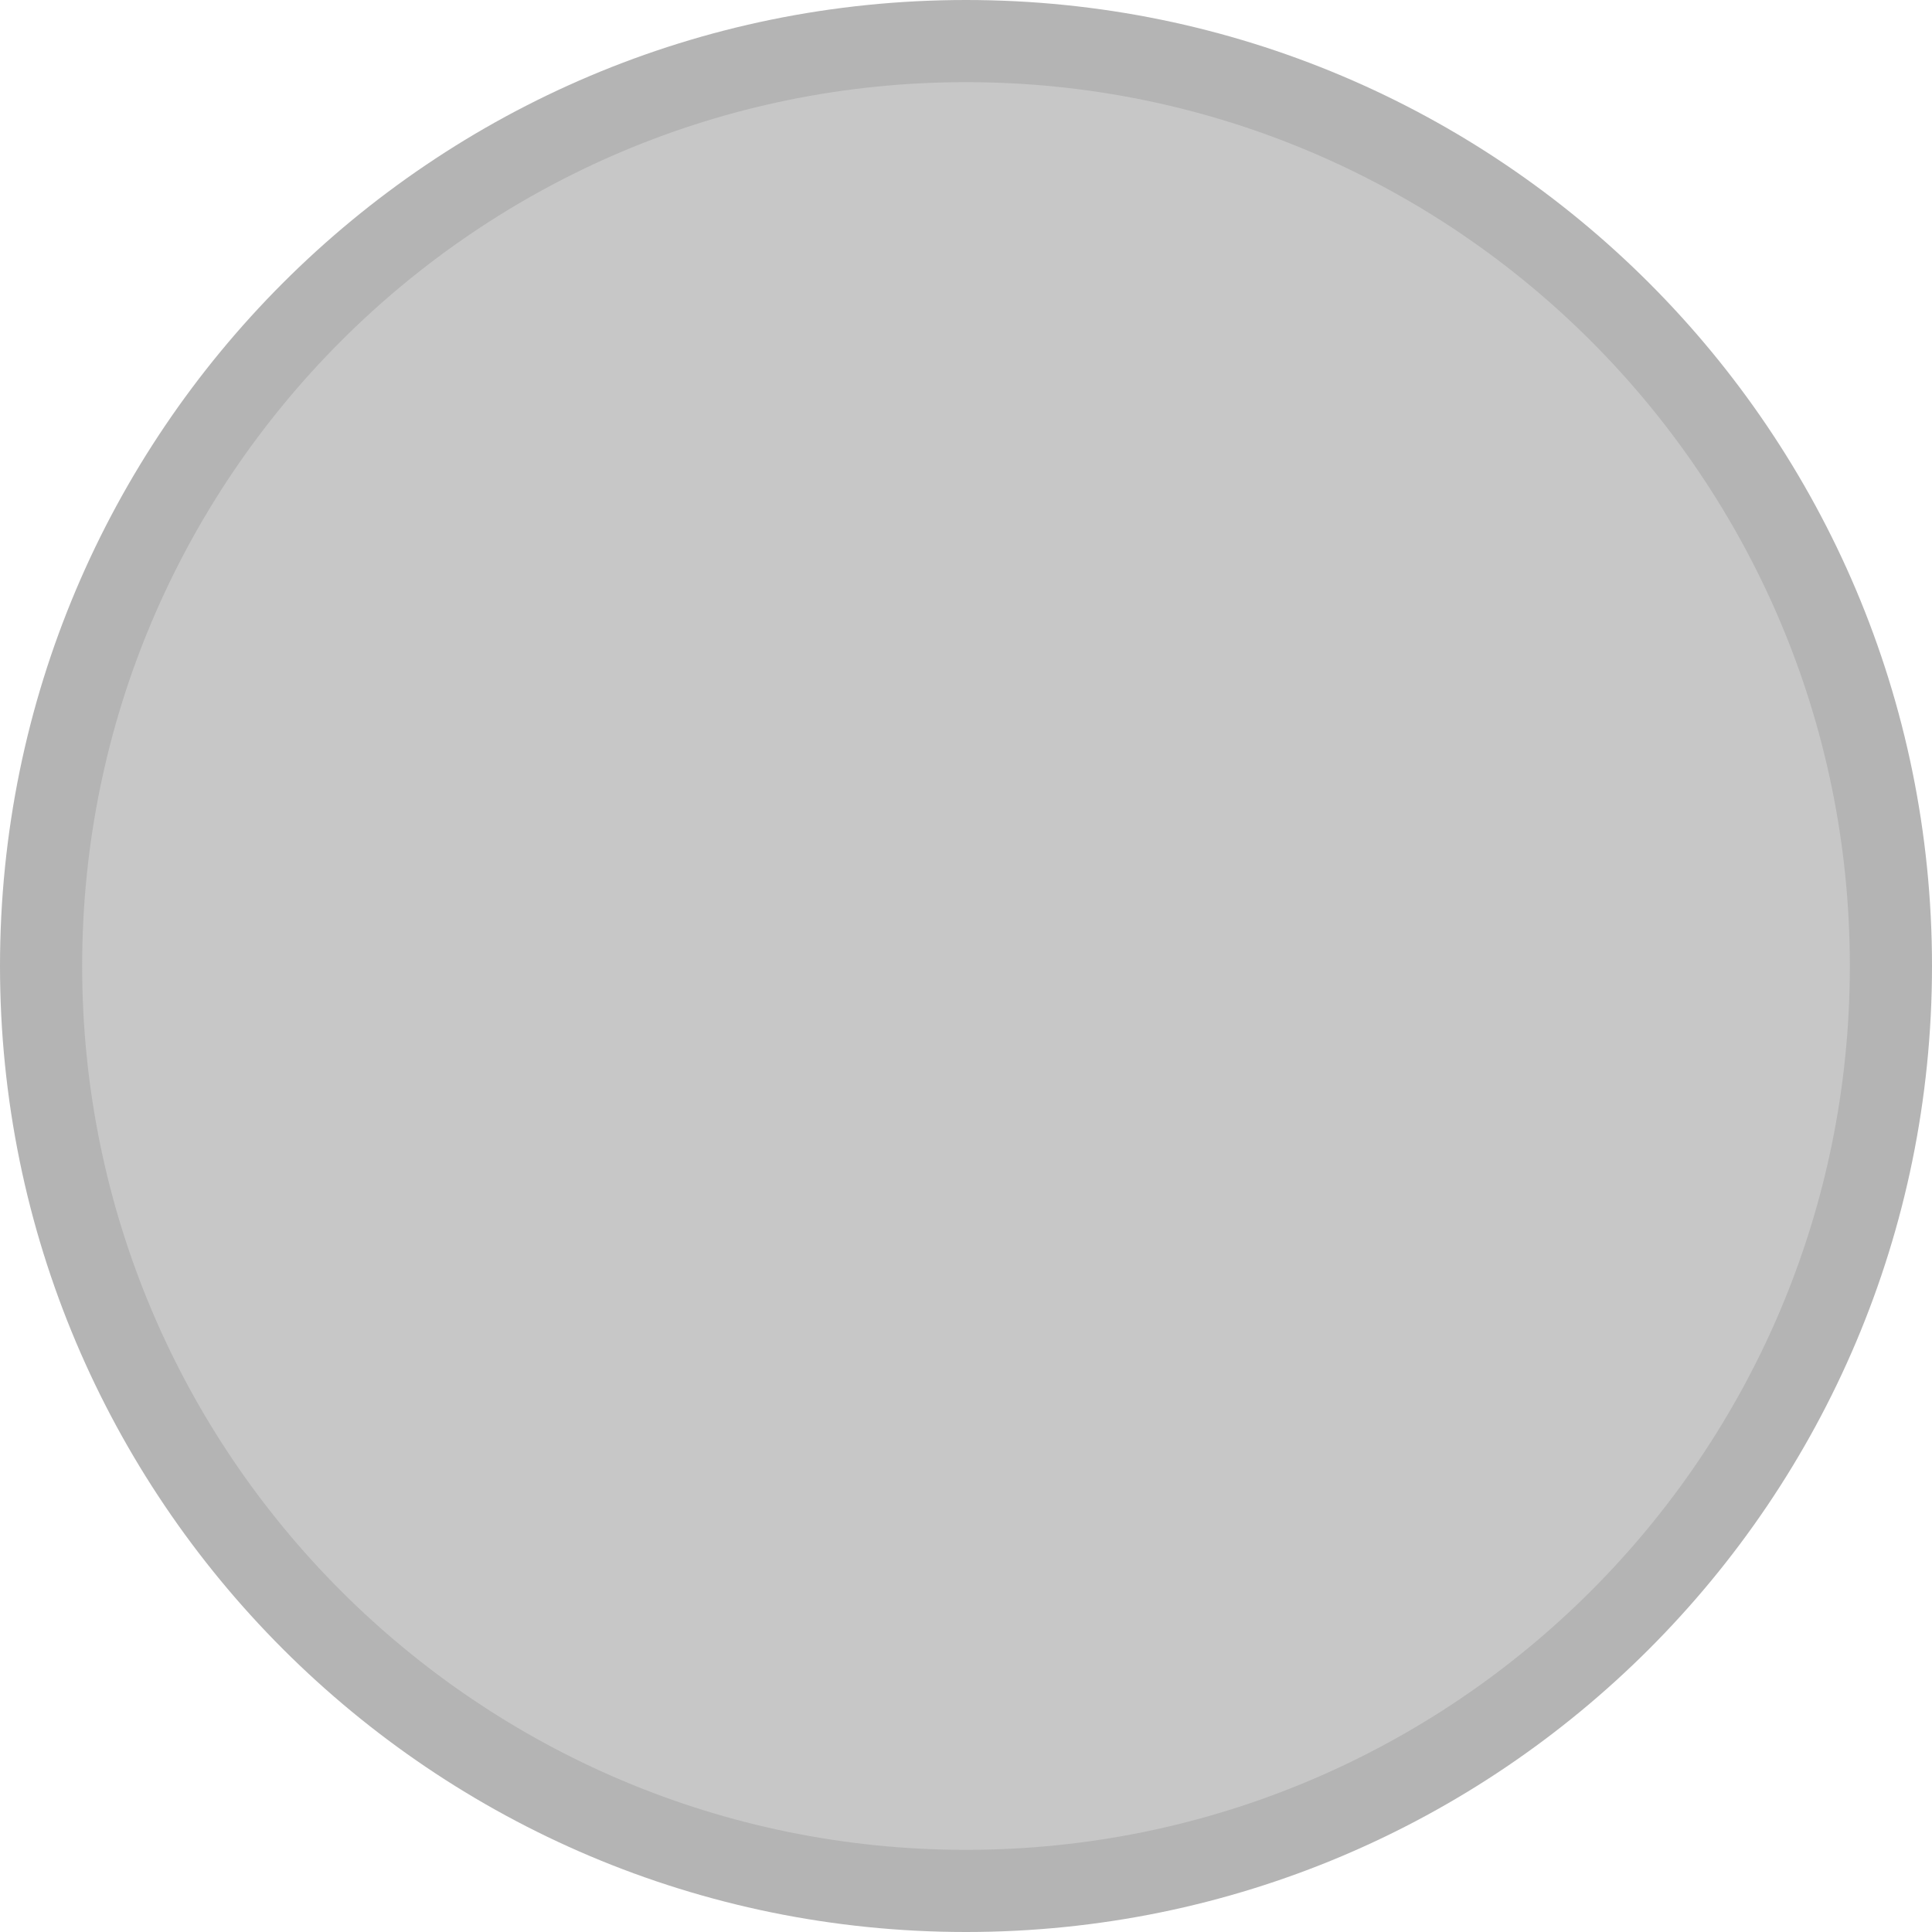
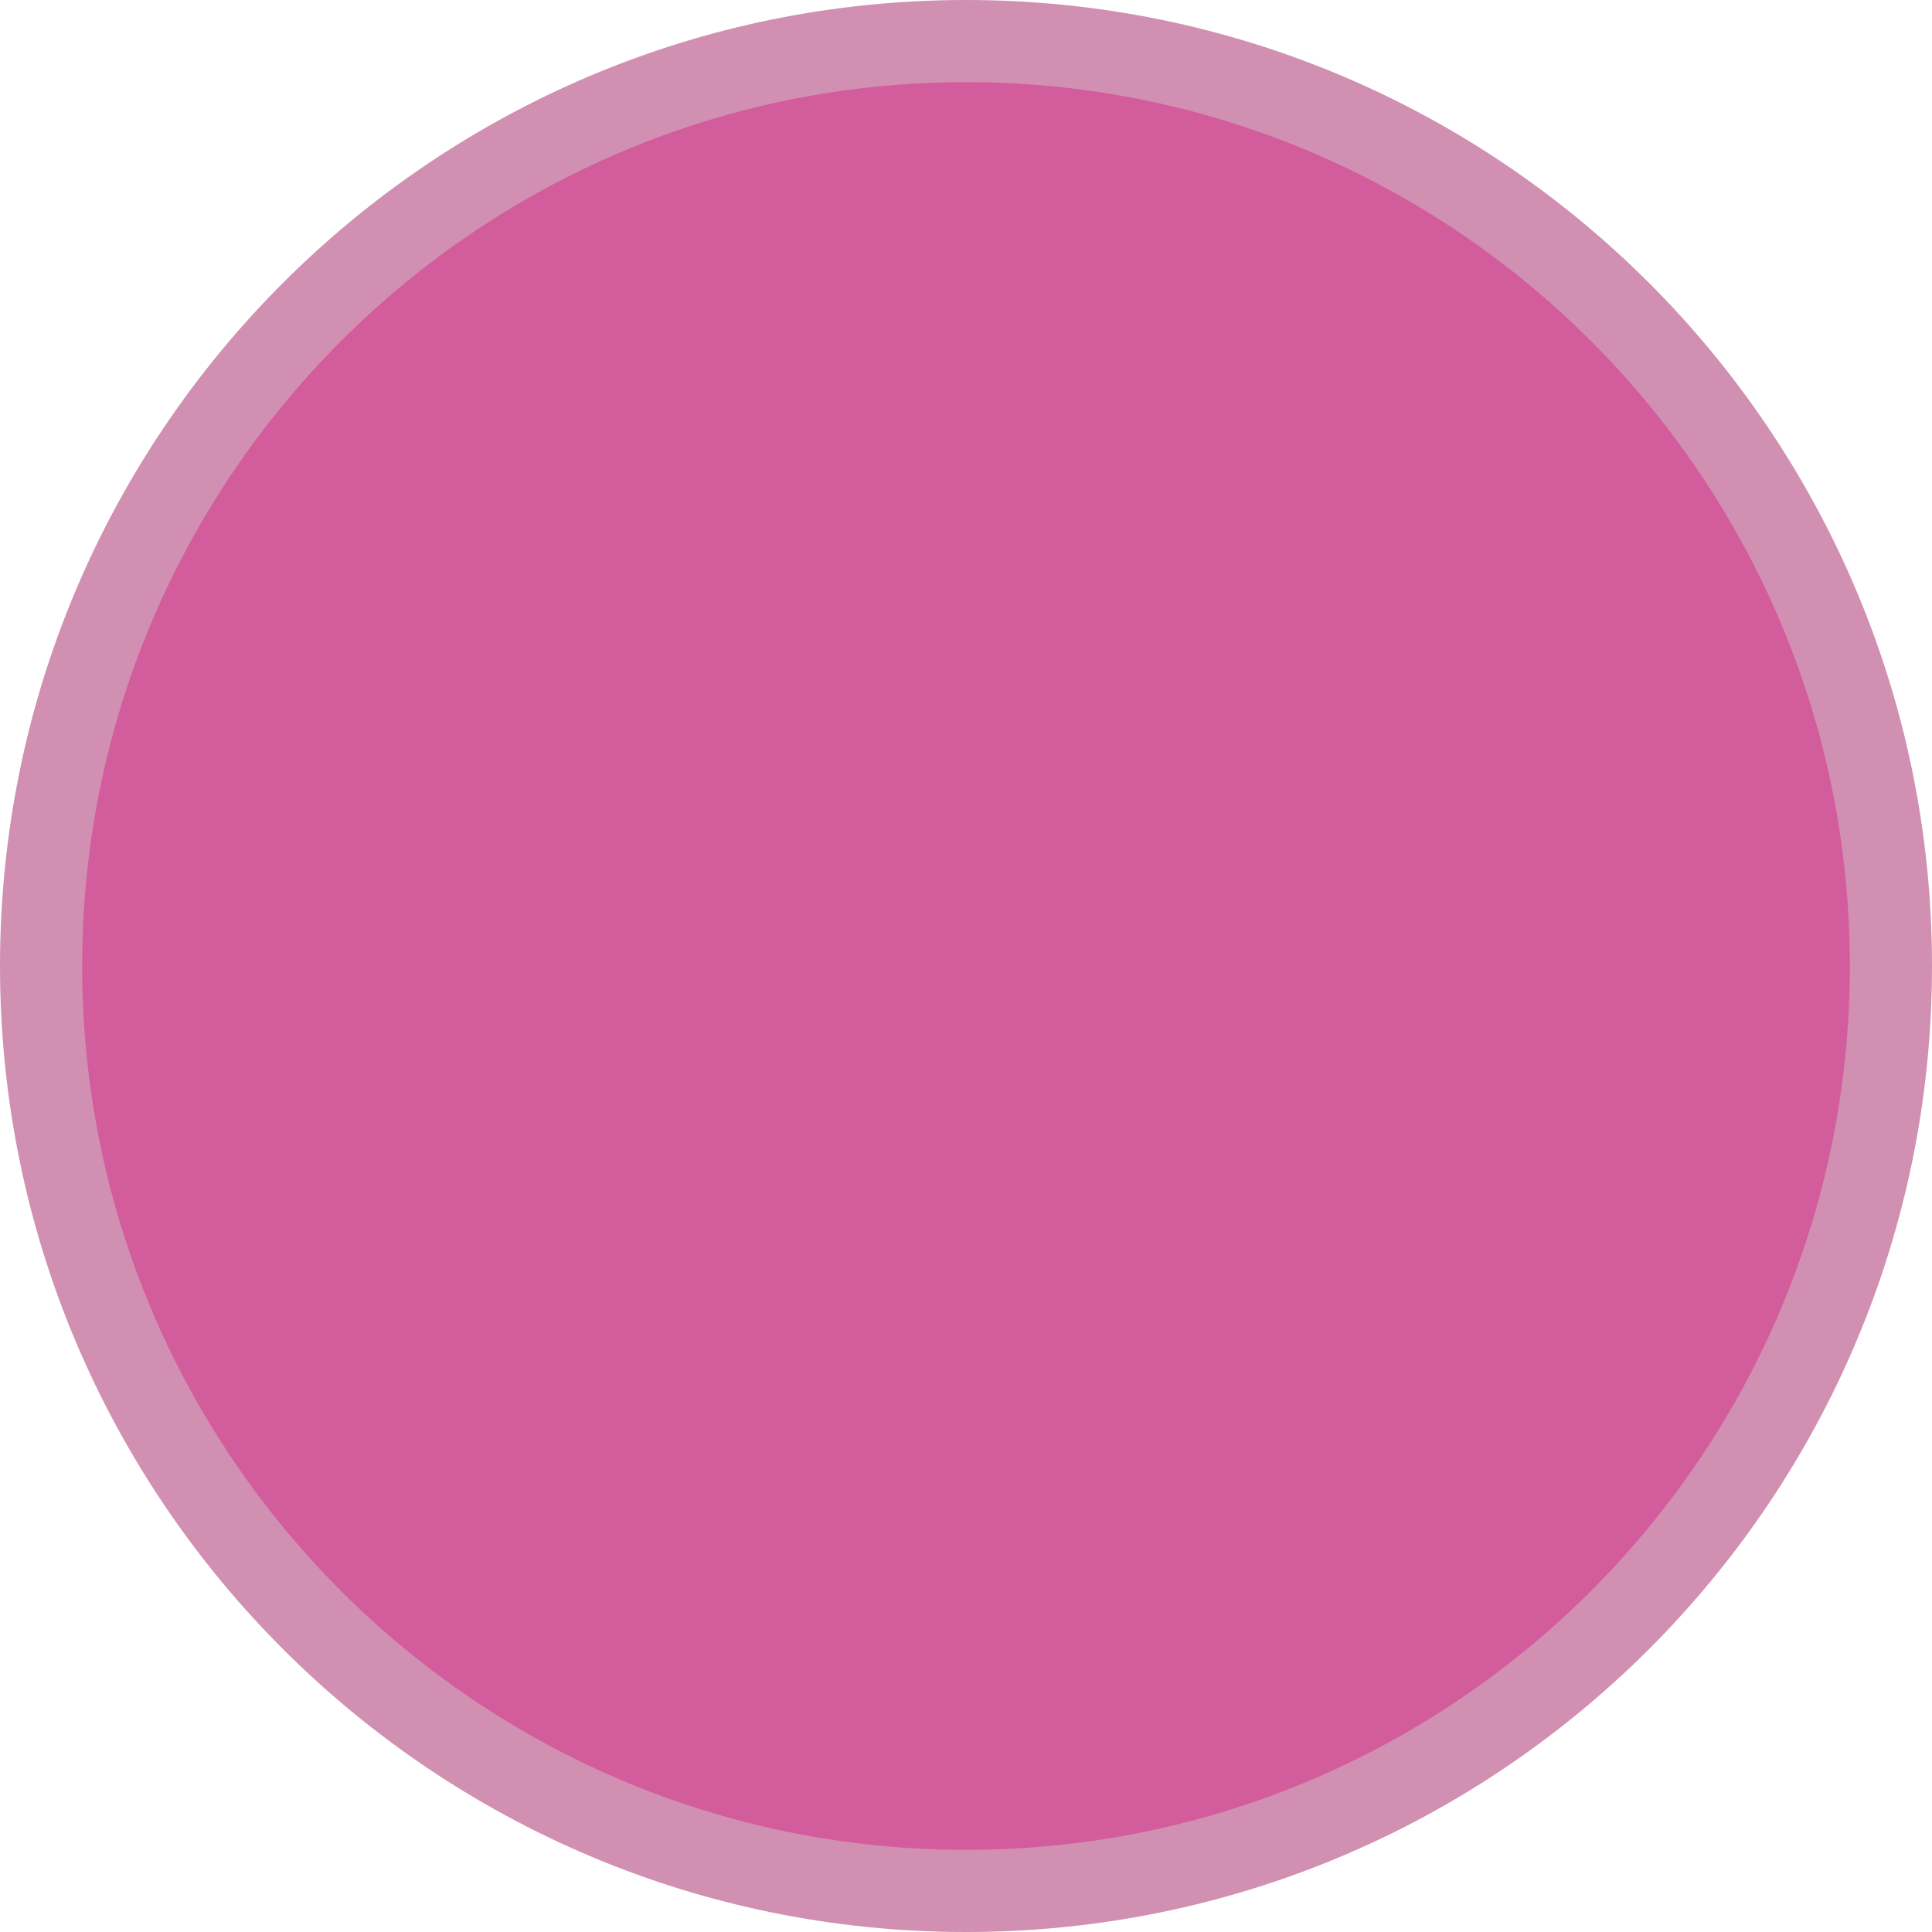
<svg xmlns="http://www.w3.org/2000/svg" viewBox="0 0 50 50" version="1.2" baseProfile="tiny">
  <defs>
</defs>
  <g fill="none" stroke="black" stroke-width="1" fill-rule="evenodd" stroke-linecap="square" stroke-linejoin="bevel">
-     <g fill="#b4b4b4" fill-opacity="1" stroke="none" transform="matrix(0.0548336,0,0,-0.0548338,-0.161987,50.2673)" font-family="Ubuntu Nerd Font" font-size="16" font-weight="400" font-style="normal">
+     <g fill="#a32066" fill-opacity="1" stroke="none" transform="matrix(0.0548336,0,0,-0.0548338,-0.161987,50.2673)" font-family="Ubuntu Nerd Font" font-size="16" font-weight="400" font-style="normal" opacity="0.5">
      <path vector-effect="none" fill-rule="evenodd" d="M458.879,4.875 C710.679,4.875 914.804,208.996 914.804,460.8 C914.804,712.596 710.679,916.721 458.879,916.721 C207.079,916.721 2.954,712.596 2.954,460.8 C2.954,208.996 207.079,4.875 458.879,4.875 " />
    </g>
-     <g fill="#c7c7c7" fill-opacity="1" stroke="none" transform="matrix(0.0548336,0,0,-0.0548338,-0.161987,50.2673)" font-family="Ubuntu Nerd Font" font-size="16" font-weight="400" font-style="normal">
+     <g fill="#d52a85" fill-opacity="1" stroke="none" transform="matrix(0.0548336,0,0,-0.0548338,-0.161987,50.2673)" font-family="Ubuntu Nerd Font" font-size="16" font-weight="400" font-style="normal" opacity="0.5">
      <path vector-effect="none" fill-rule="evenodd" d="M458.879,43.65 C689.263,43.65 876.029,230.413 876.029,460.8 C876.029,691.179 689.263,877.946 458.879,877.946 C228.496,877.946 41.729,691.179 41.729,460.8 C41.729,230.413 228.496,43.65 458.879,43.65 " />
    </g>
    <g fill="none" stroke="#000000" stroke-opacity="1" stroke-width="1" stroke-linecap="square" stroke-linejoin="bevel" transform="matrix(1,0,0,1,0,0)" font-family="Ubuntu Nerd Font" font-size="16" font-weight="400" font-style="normal">
</g>
  </g>
</svg>
